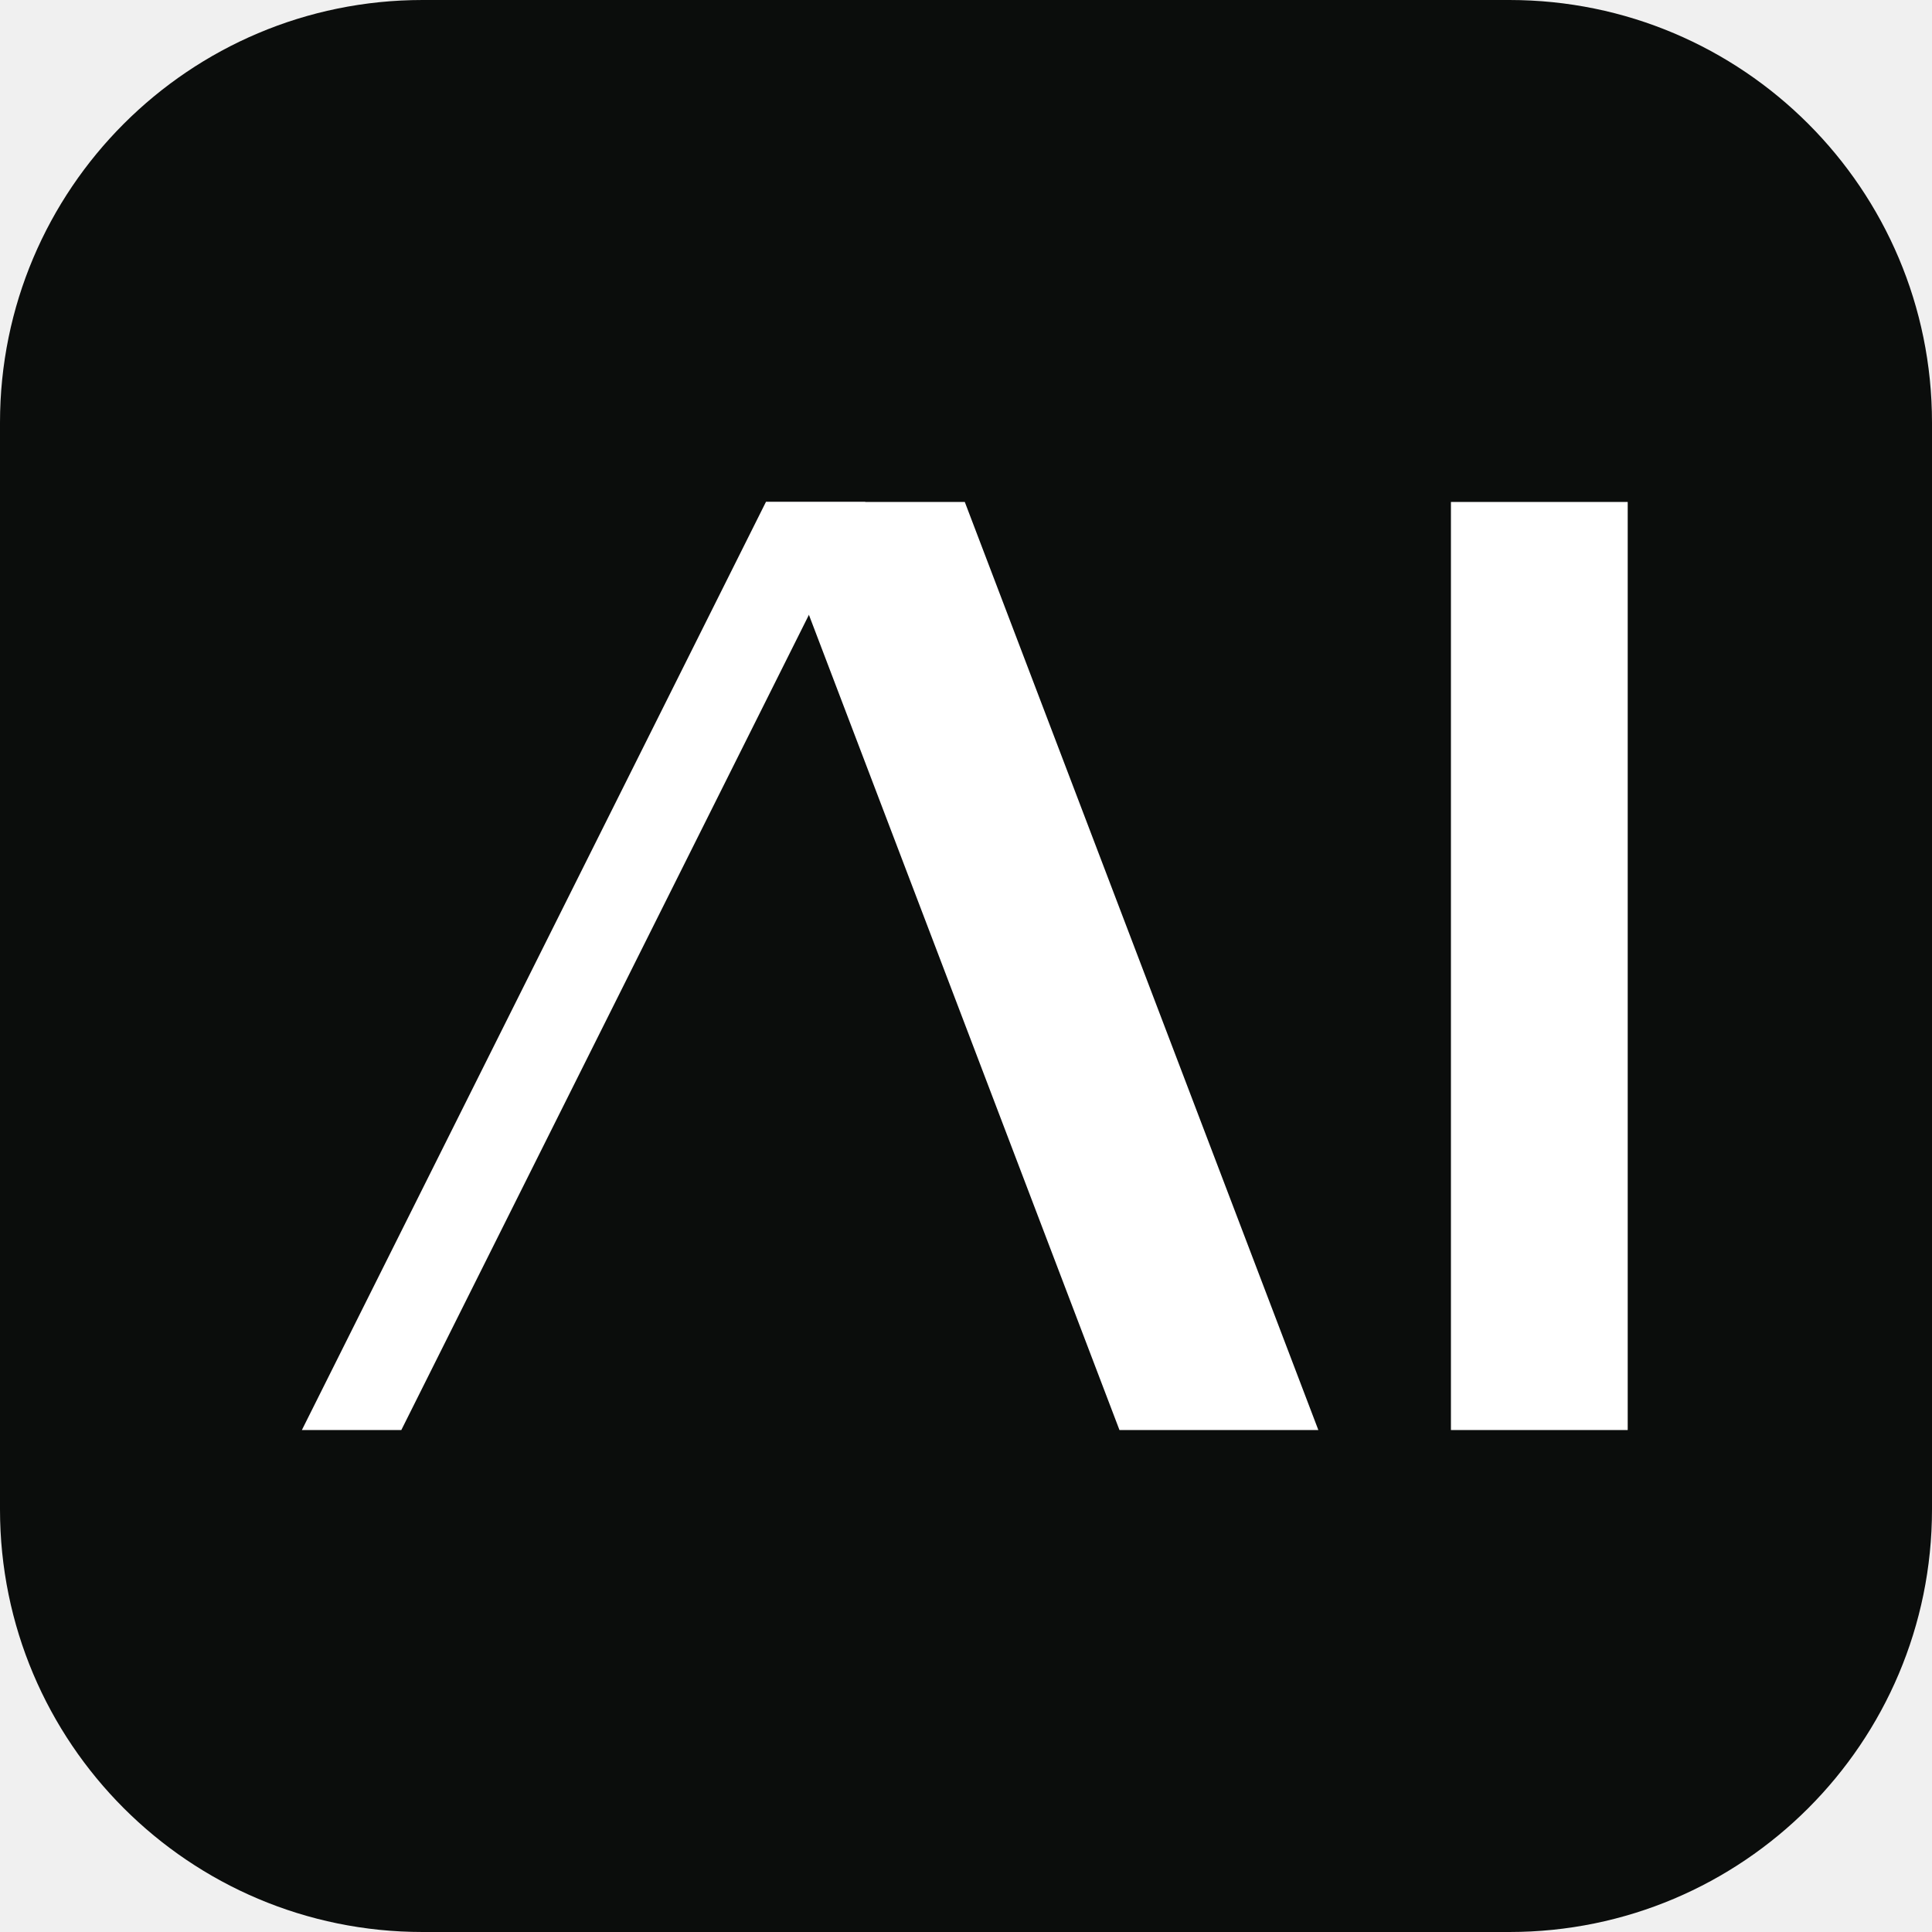
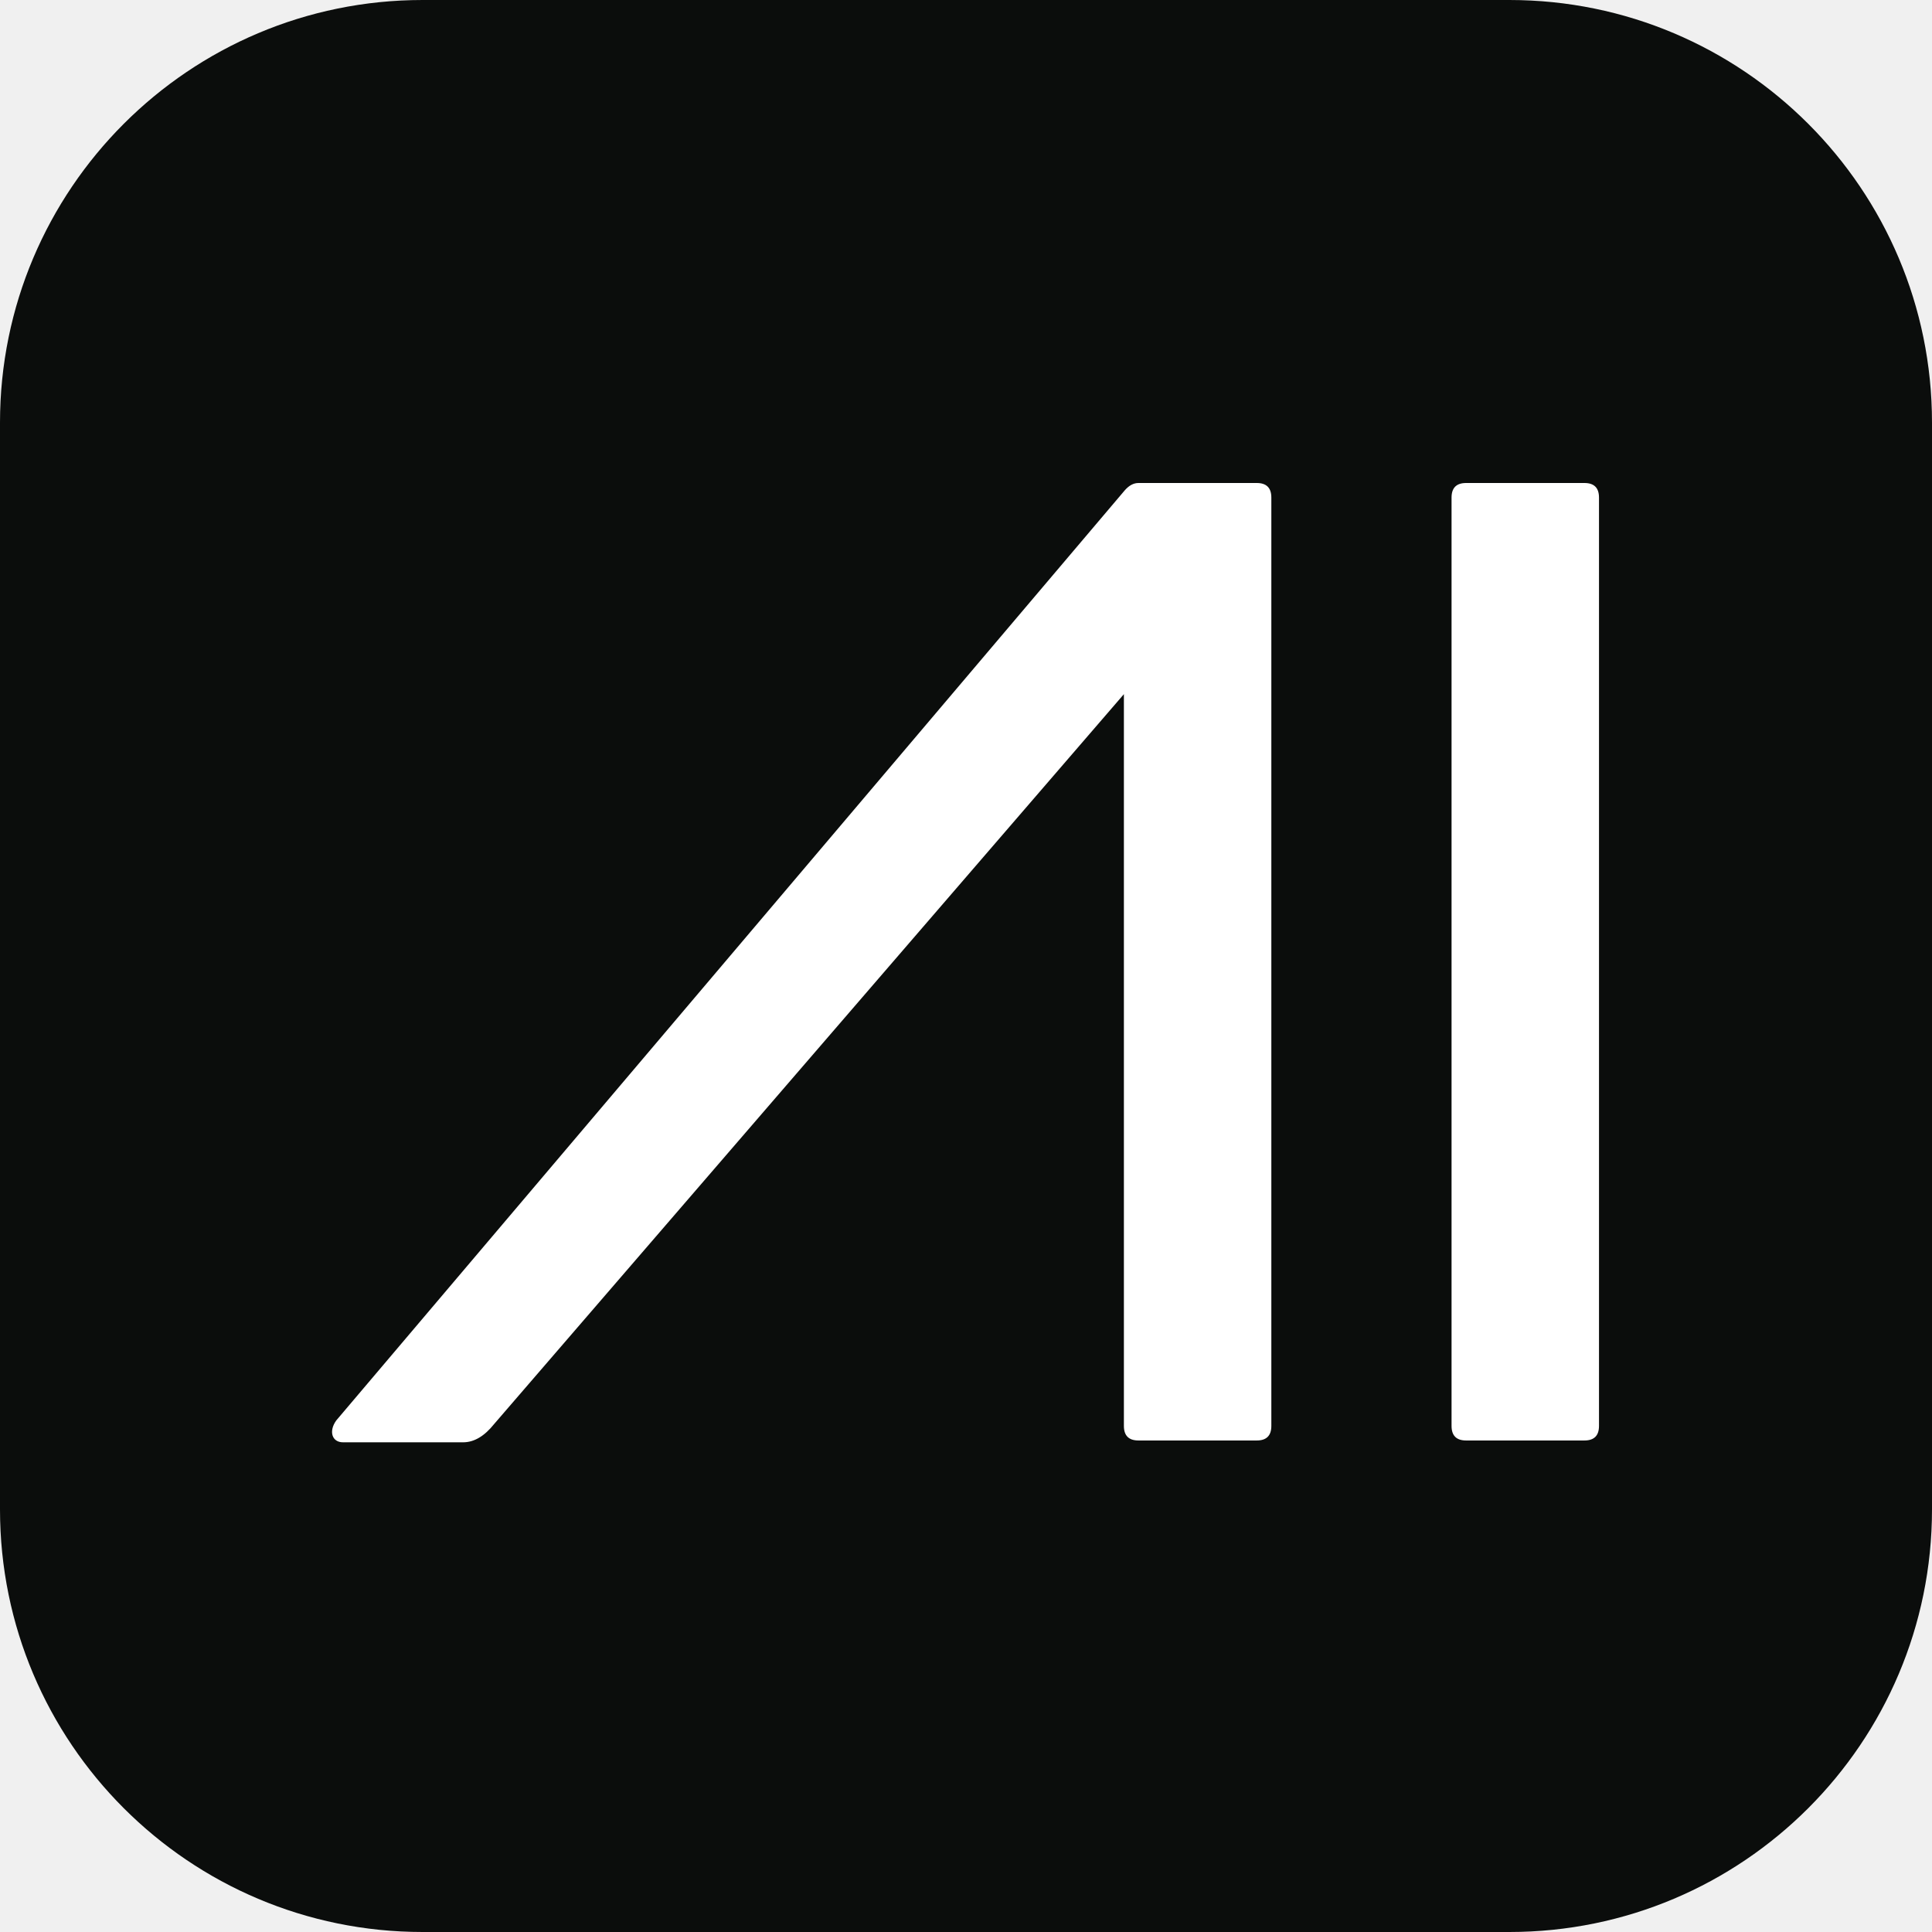
<svg xmlns="http://www.w3.org/2000/svg" viewBox="0 0 64 64" role="img" aria-label="Anton Iosifov">
  <rect width="64" height="64" rx="14" fill="#0b0d0c" />
-   <g transform="translate(10 13.7) scale(0.366)" fill="#ffffff">
-     <path d="M0 92 42 8h9L9 92Z" />
-     <path d="M42 8h18l32 84H74Z" />
-     <rect x="104" y="8" width="16" height="84" />
+   <g transform="translate(11 16) scale(0.0603)" fill="#ffffff">
+     <path d="M443 0H508Q516 0 516 8V518Q516 526 508 526H443Q435 526 435 518V116L89 517Q81 527 72 527H6C0 527 -2 521 2.3 515L435.5 4Q439 0 443 0Z" />
+     <path d="M623 0H688Q696 0 696 8V518Q696 526 688 526H623Q615 526 615 518V8Q615 0 623 0Z" />
  </g>
</svg>
